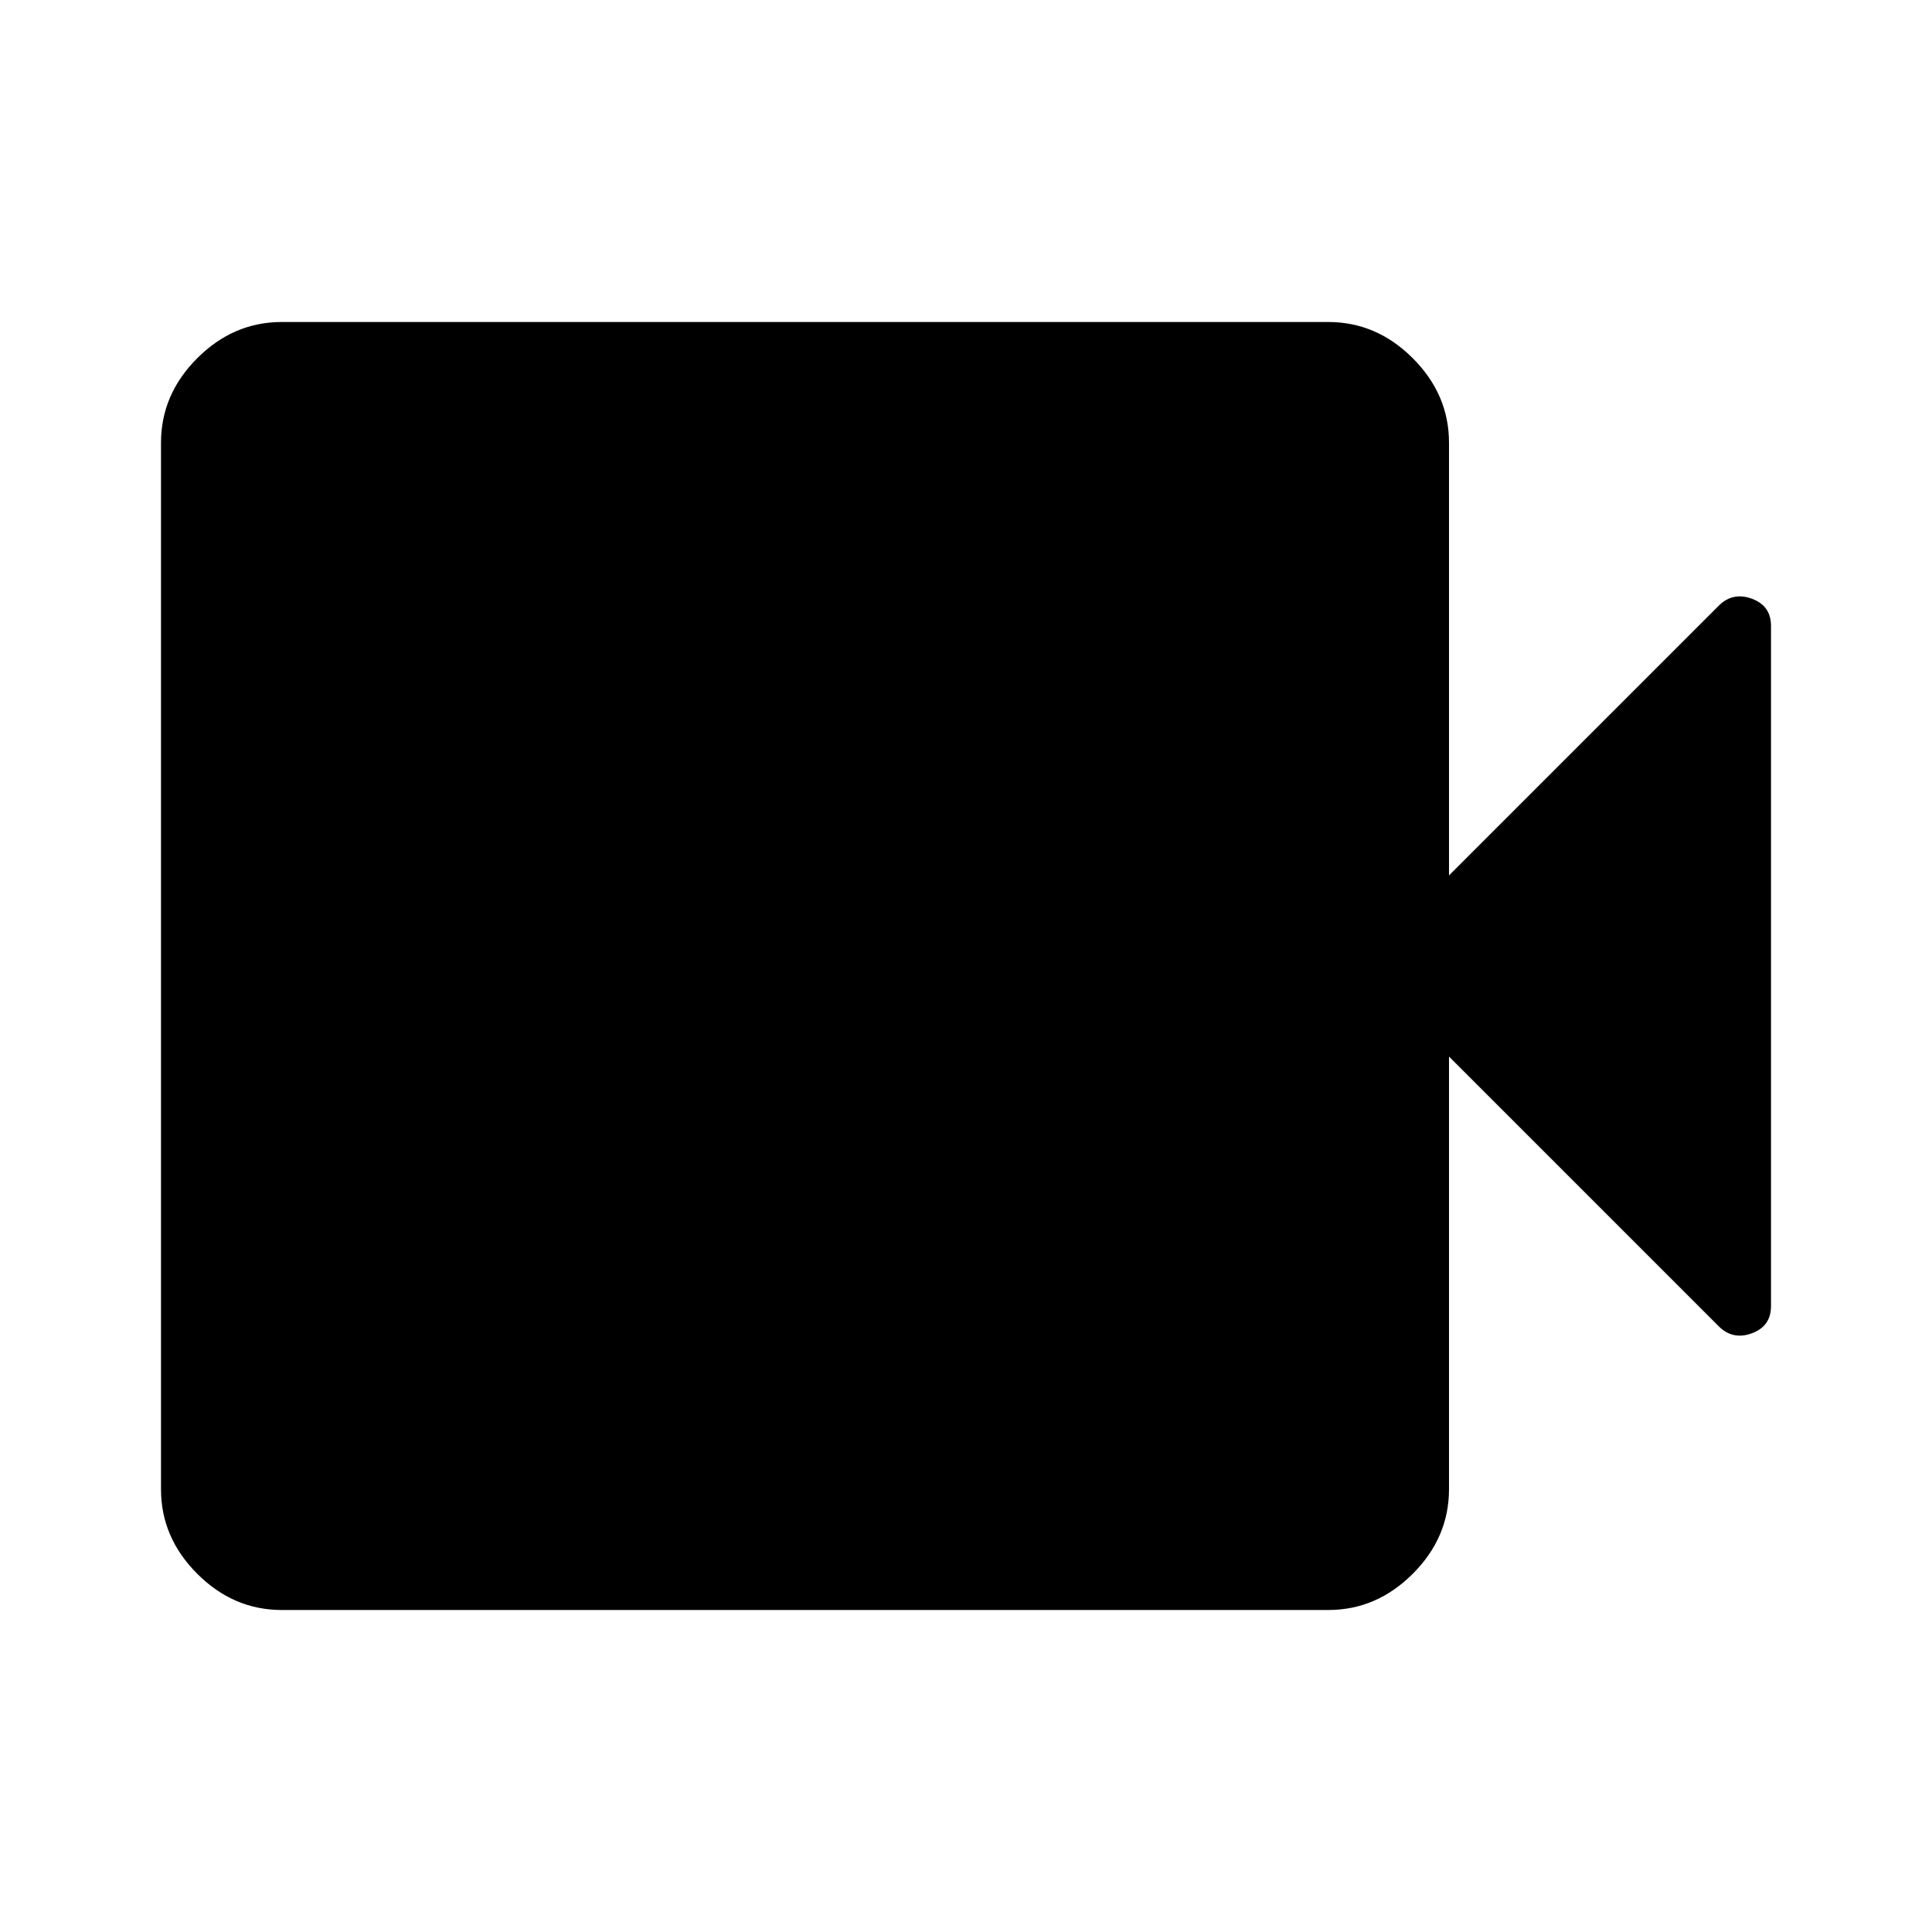
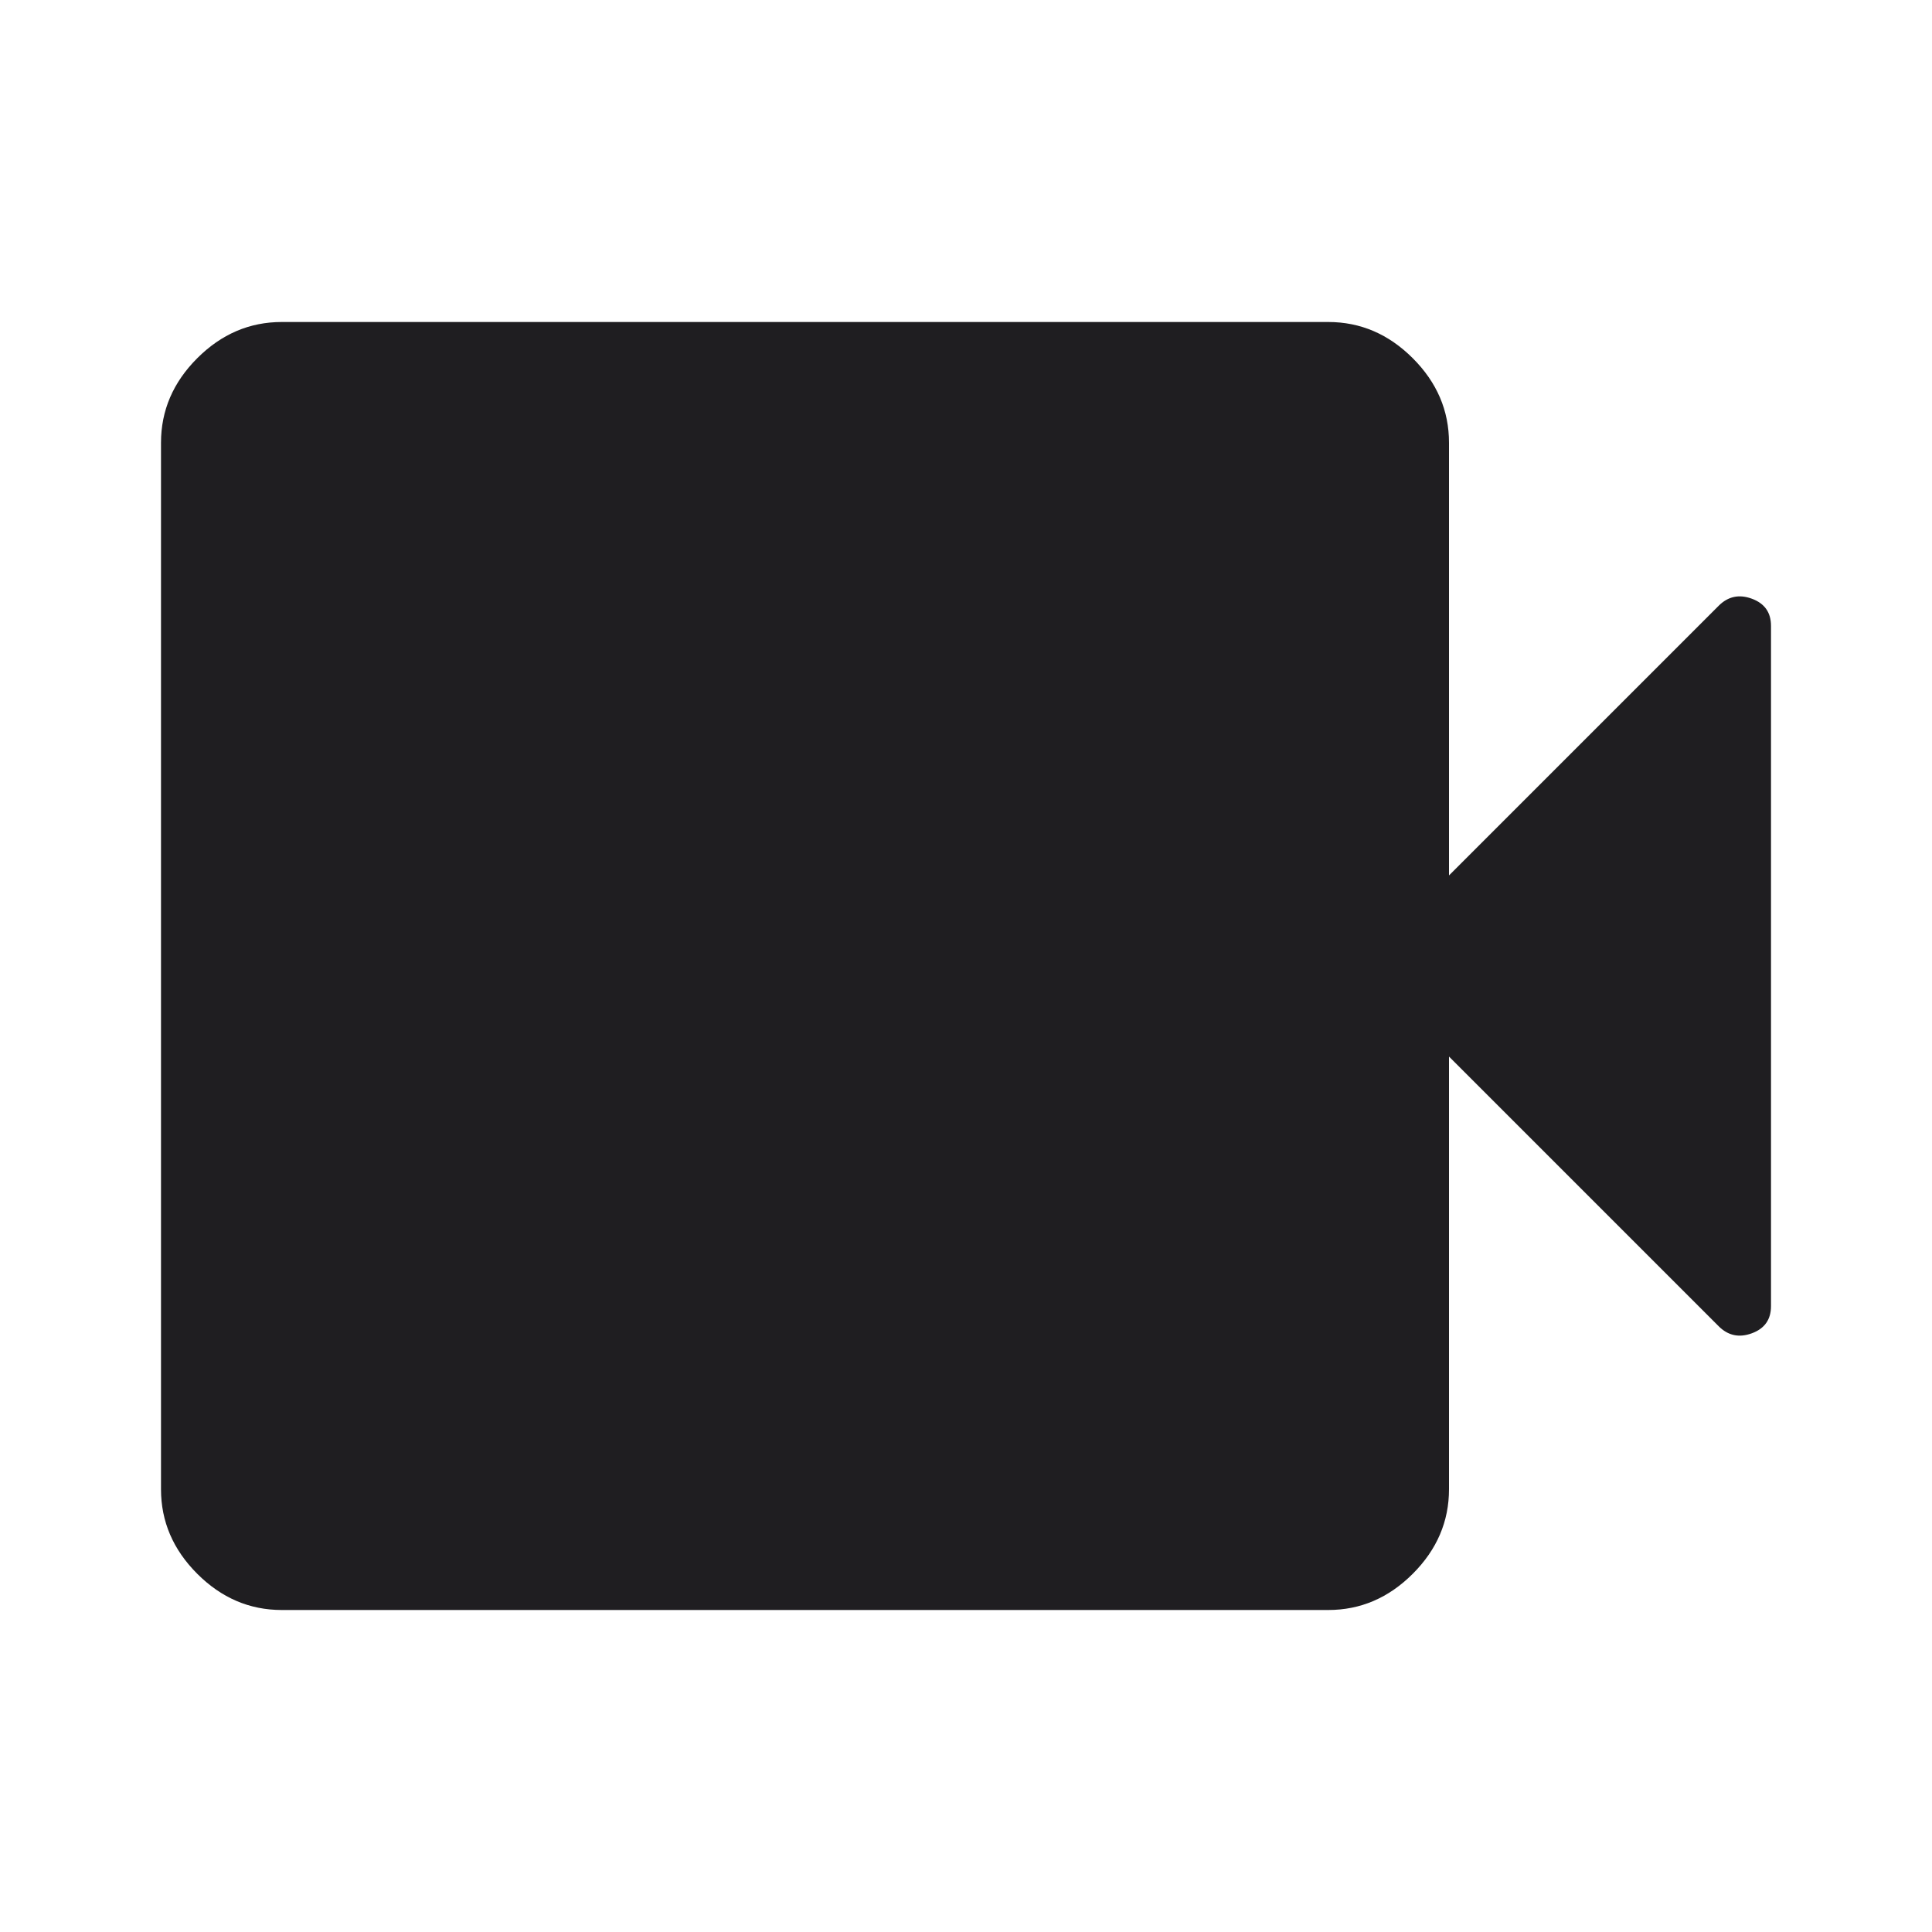
- <svg xmlns="http://www.w3.org/2000/svg" height="48px" viewBox="0 -960 960 960" width="48px" fill="#000000">
+ <svg xmlns="http://www.w3.org/2000/svg" height="48px" viewBox="0 -960 960 960" width="48px" fill="#1F1E21">
  <path d="M140-160q-24 0-42-18t-18-42v-520q0-24 18-42t42-18h520q24 0 42 18t18 42v215l134-134q7-7 16.5-3.5T880-649v338q0 10-9.5 13.5T854-301L720-435v215q0 24-18 42t-42 18H140Z" />
</svg>
